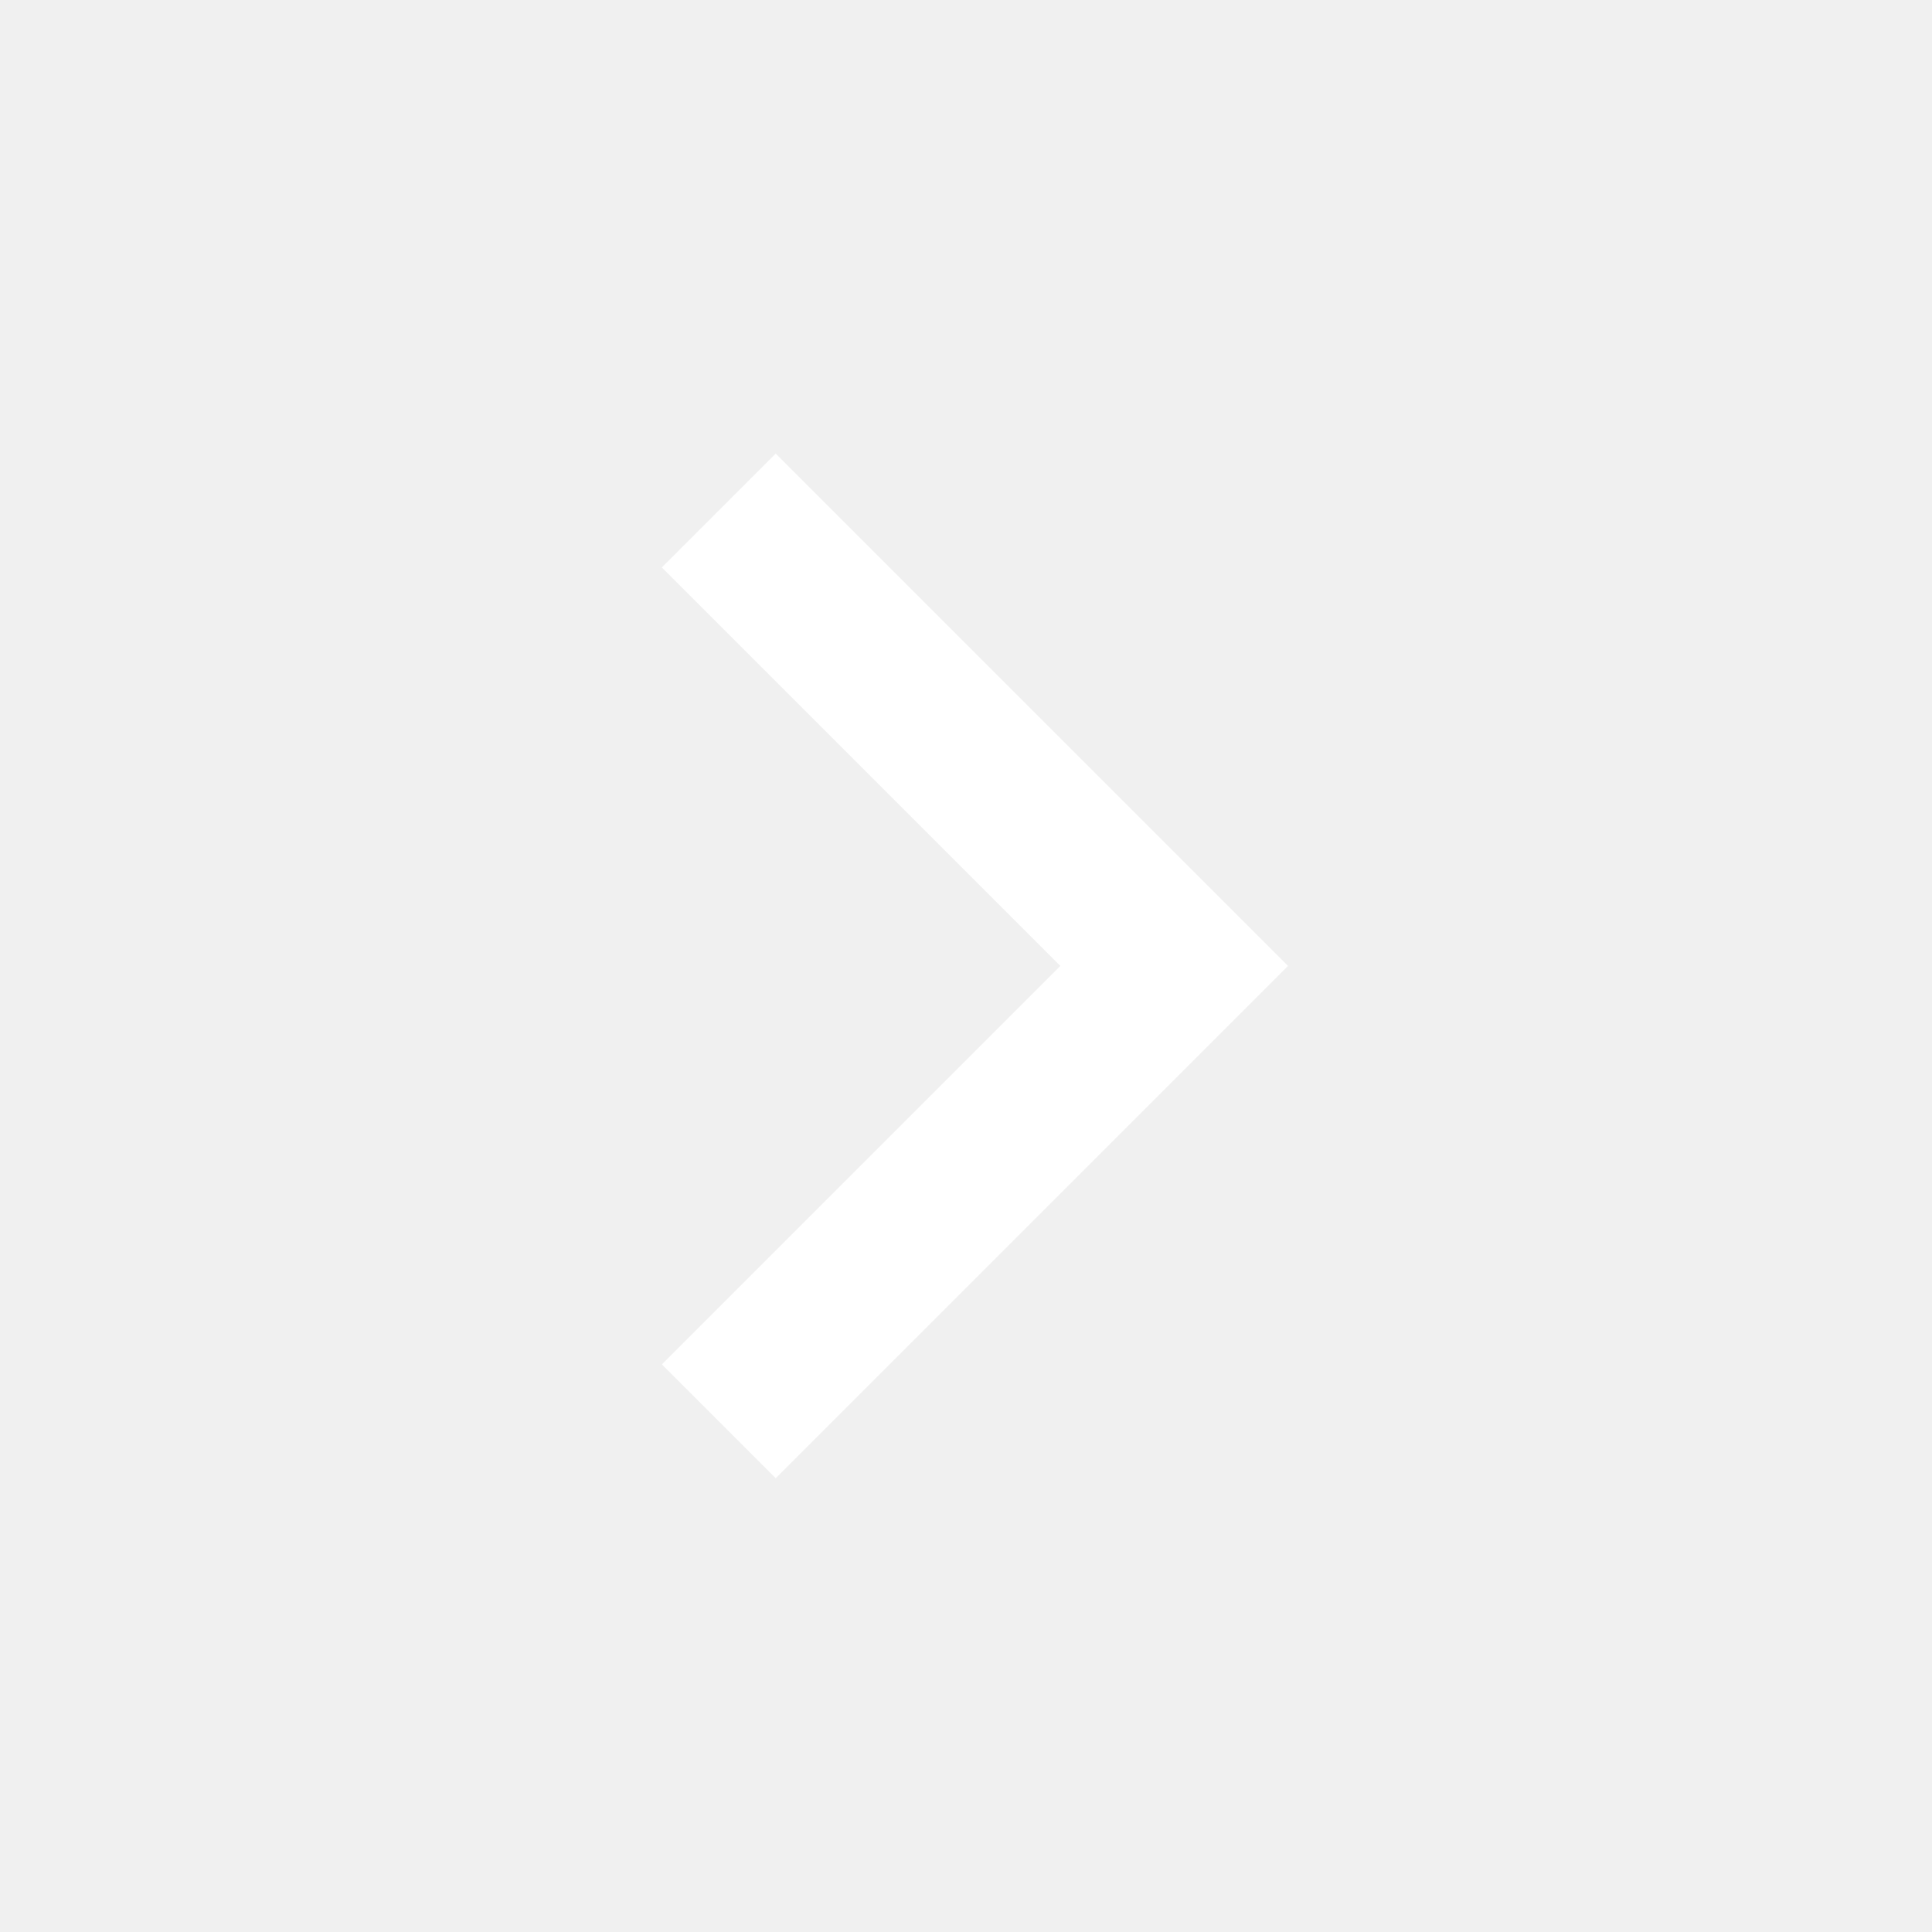
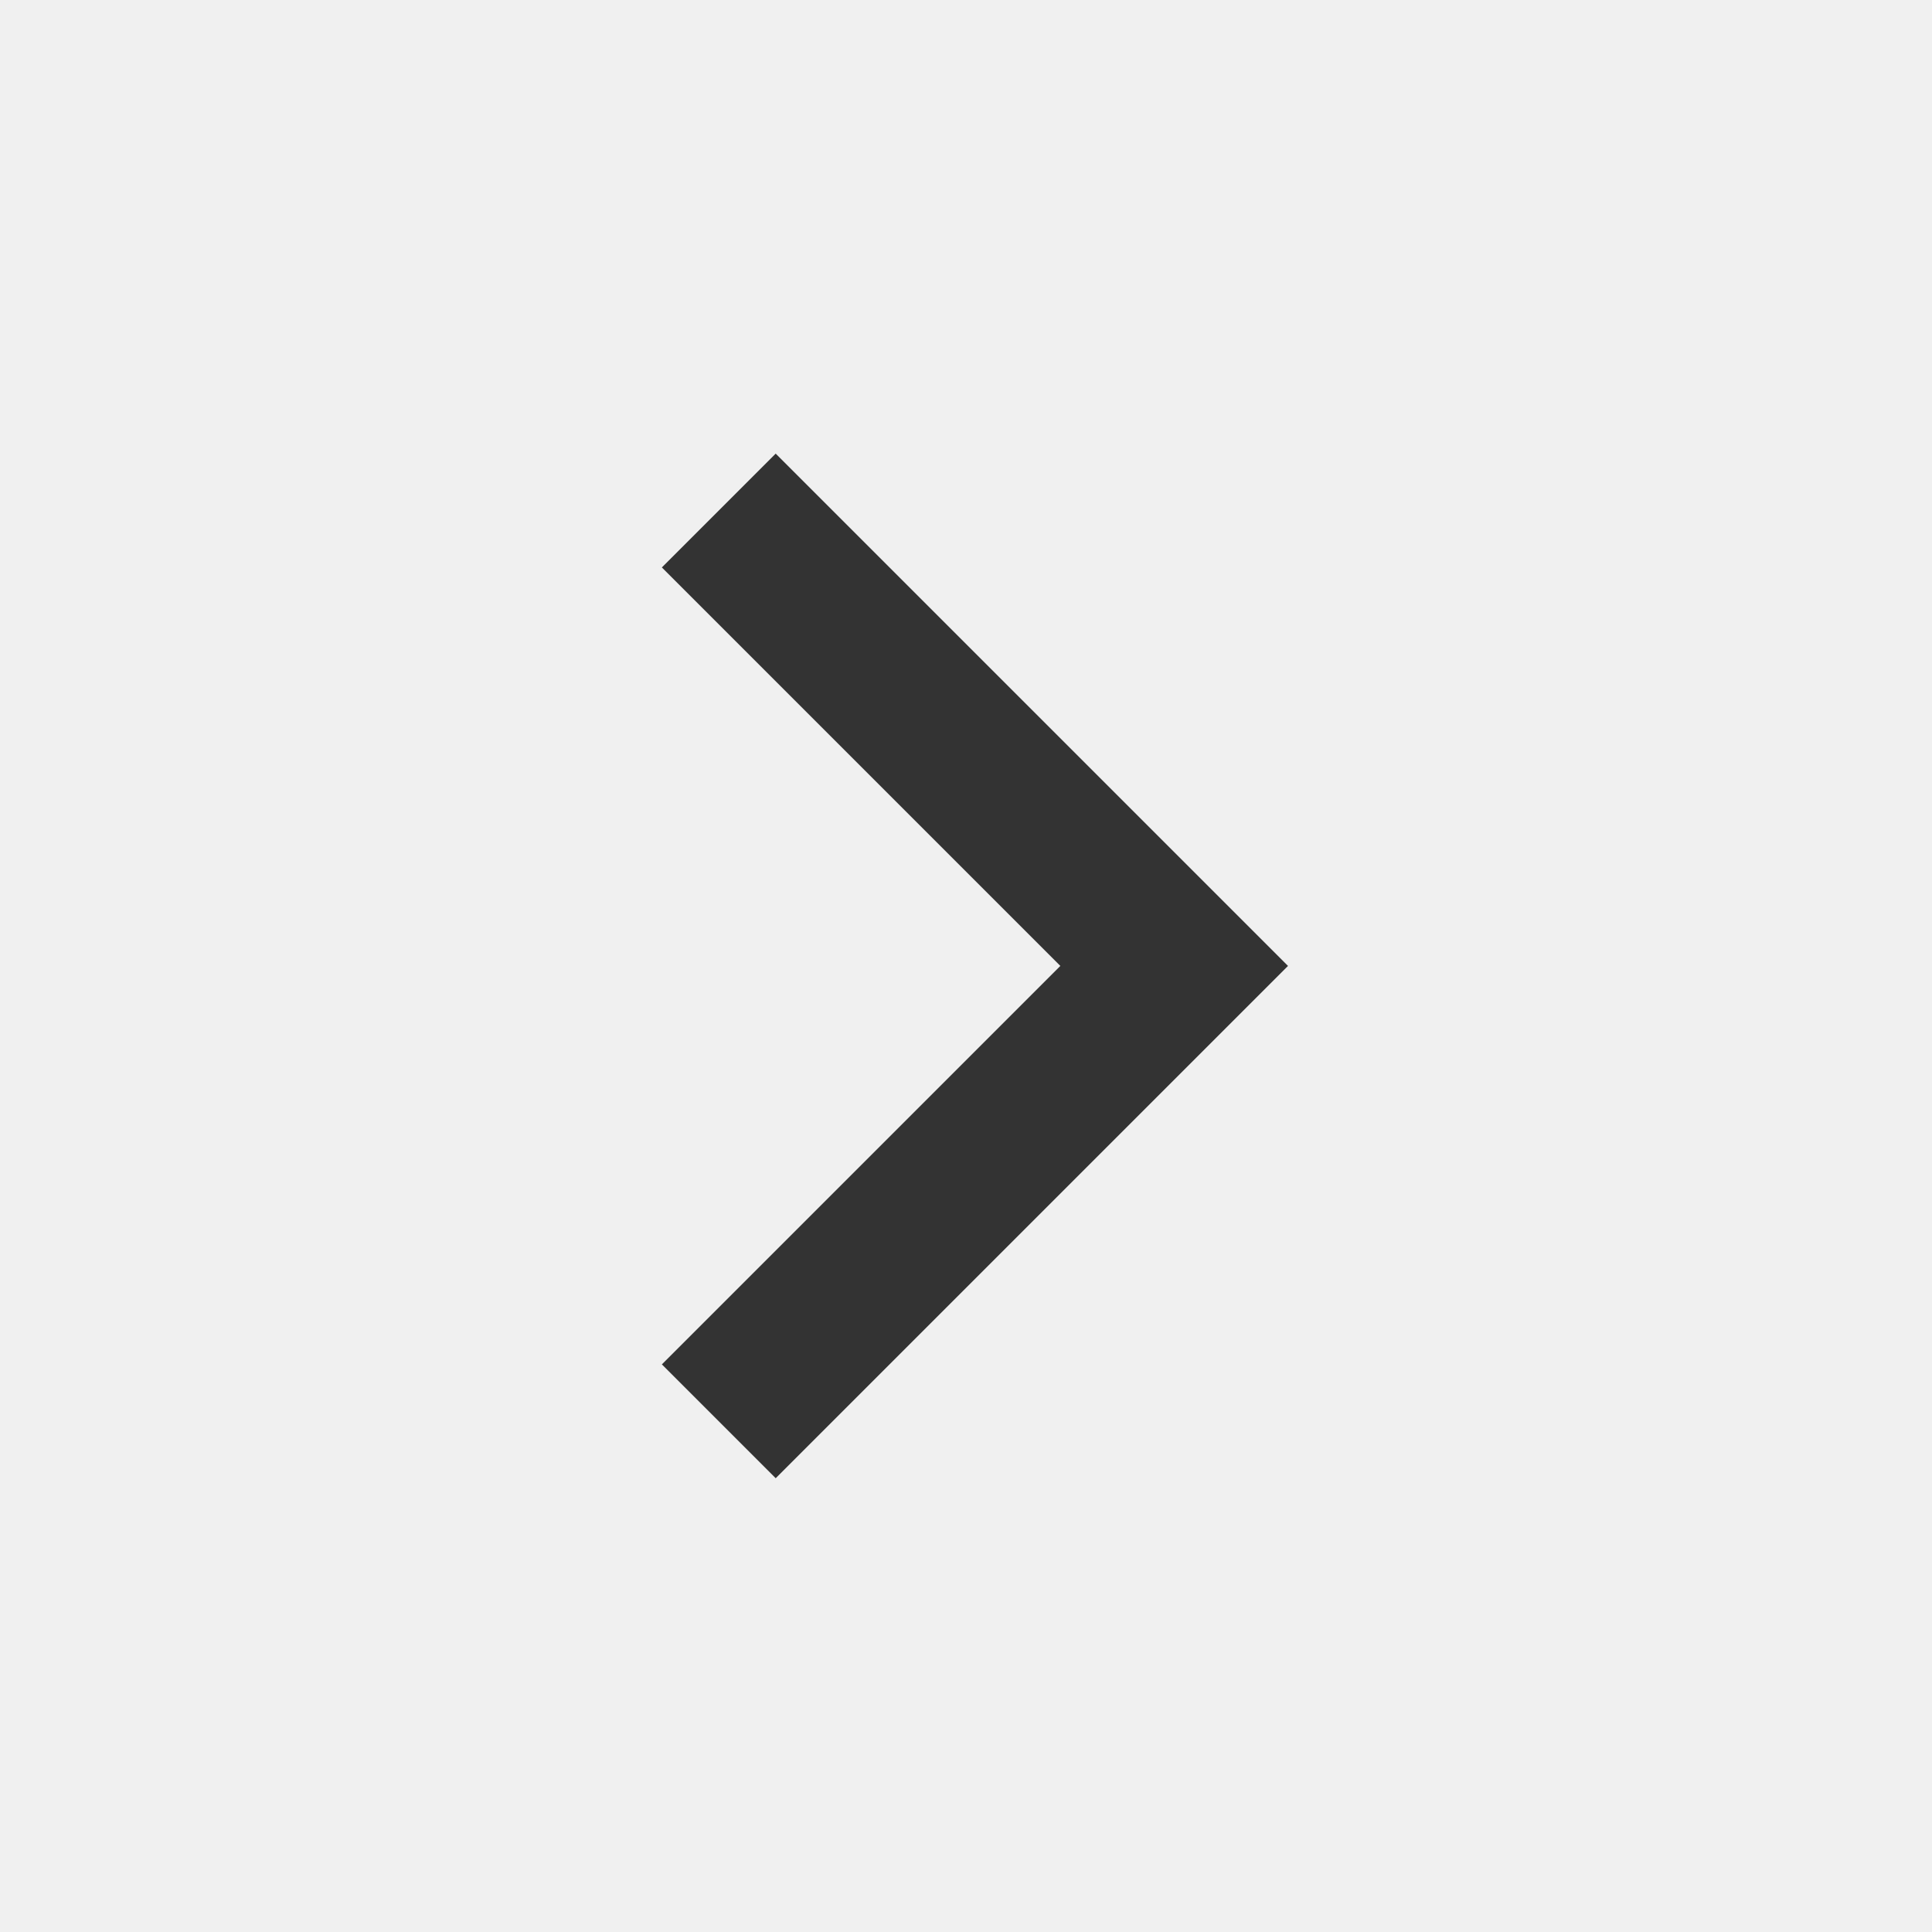
<svg xmlns="http://www.w3.org/2000/svg" width="24" height="24" viewBox="0 0 24 24" fill="none">
  <g clip-path="url(#clip0_3_1709)">
-     <path d="M13.172 11.999L8.222 7.049L9.636 5.635L16 11.999L9.636 18.363L8.222 16.949L13.172 11.999Z" fill="white" />
+     <path d="M13.172 11.999L8.222 7.049L9.636 5.635L16 11.999L9.636 18.363L8.222 16.949L13.172 11.999Z" fill="#333" />
  </g>
  <defs>
    <clipPath id="clip0_3_1709">
-       <rect width="24" height="24" fill="white" transform="translate(0 24) rotate(-90)" />
+       <rect width="24" height="24" fill="#333" transform="translate(0 24) rotate(-90)" />
    </clipPath>
  </defs>
</svg>
